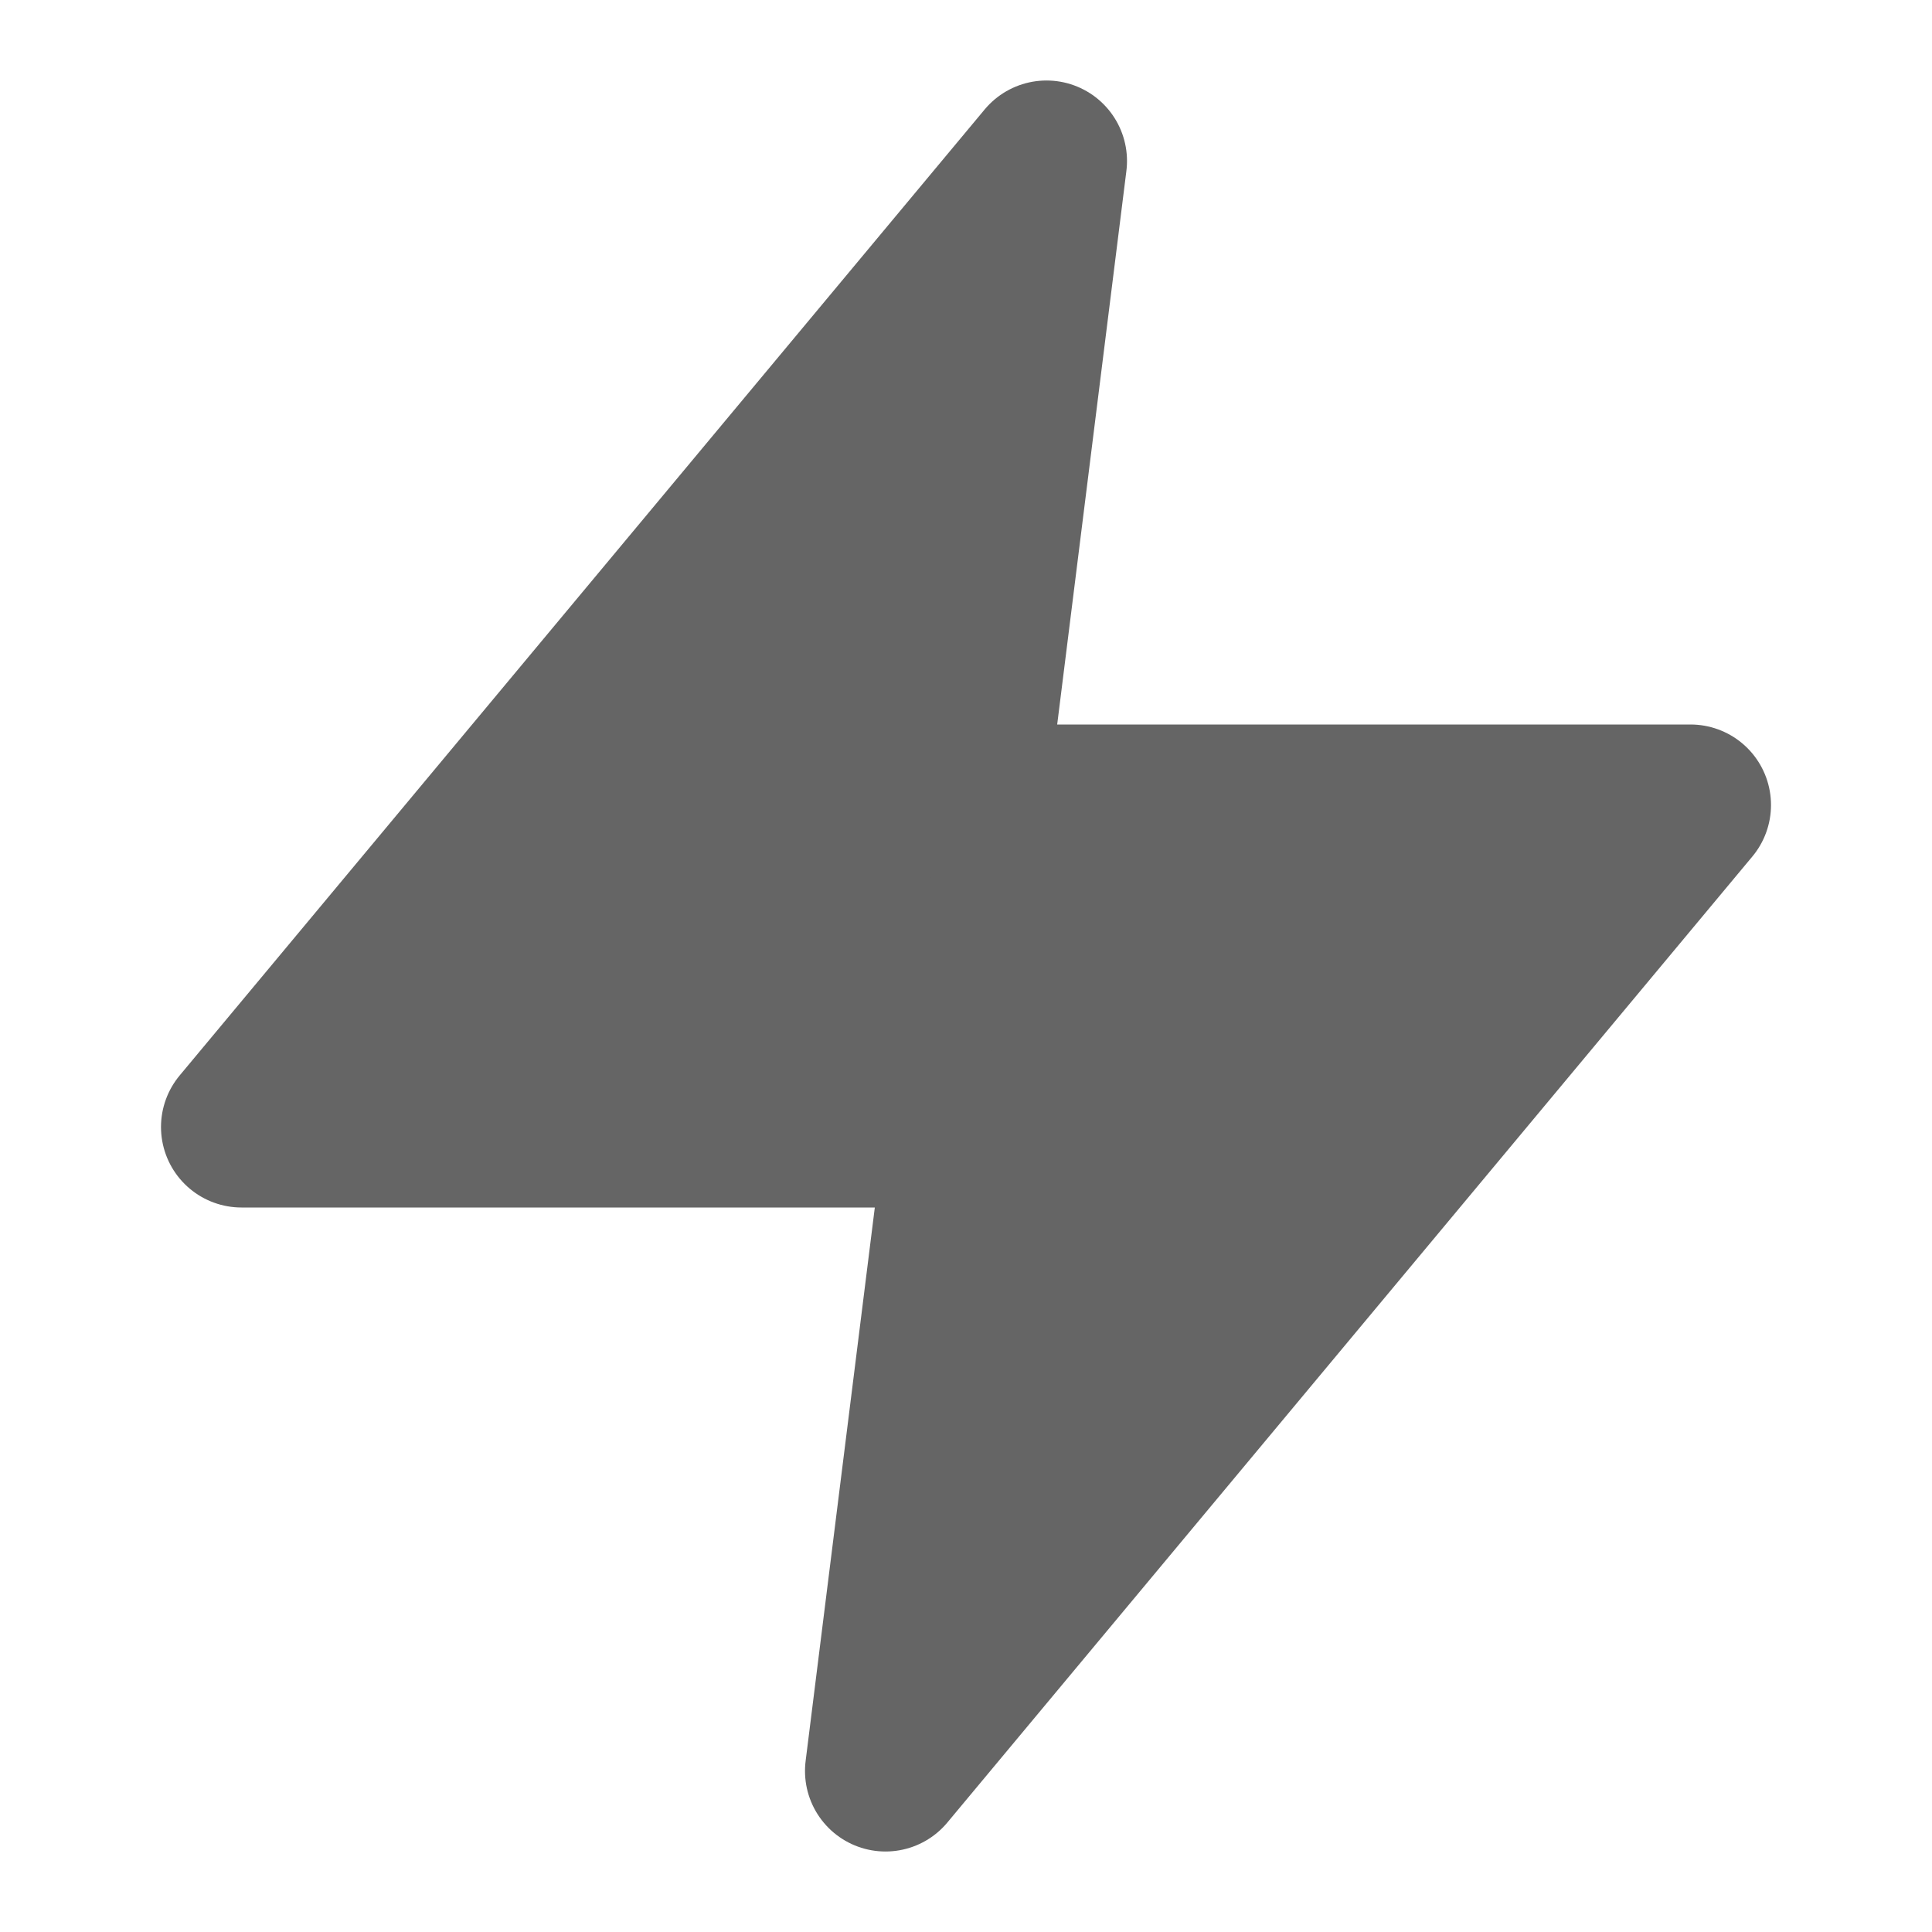
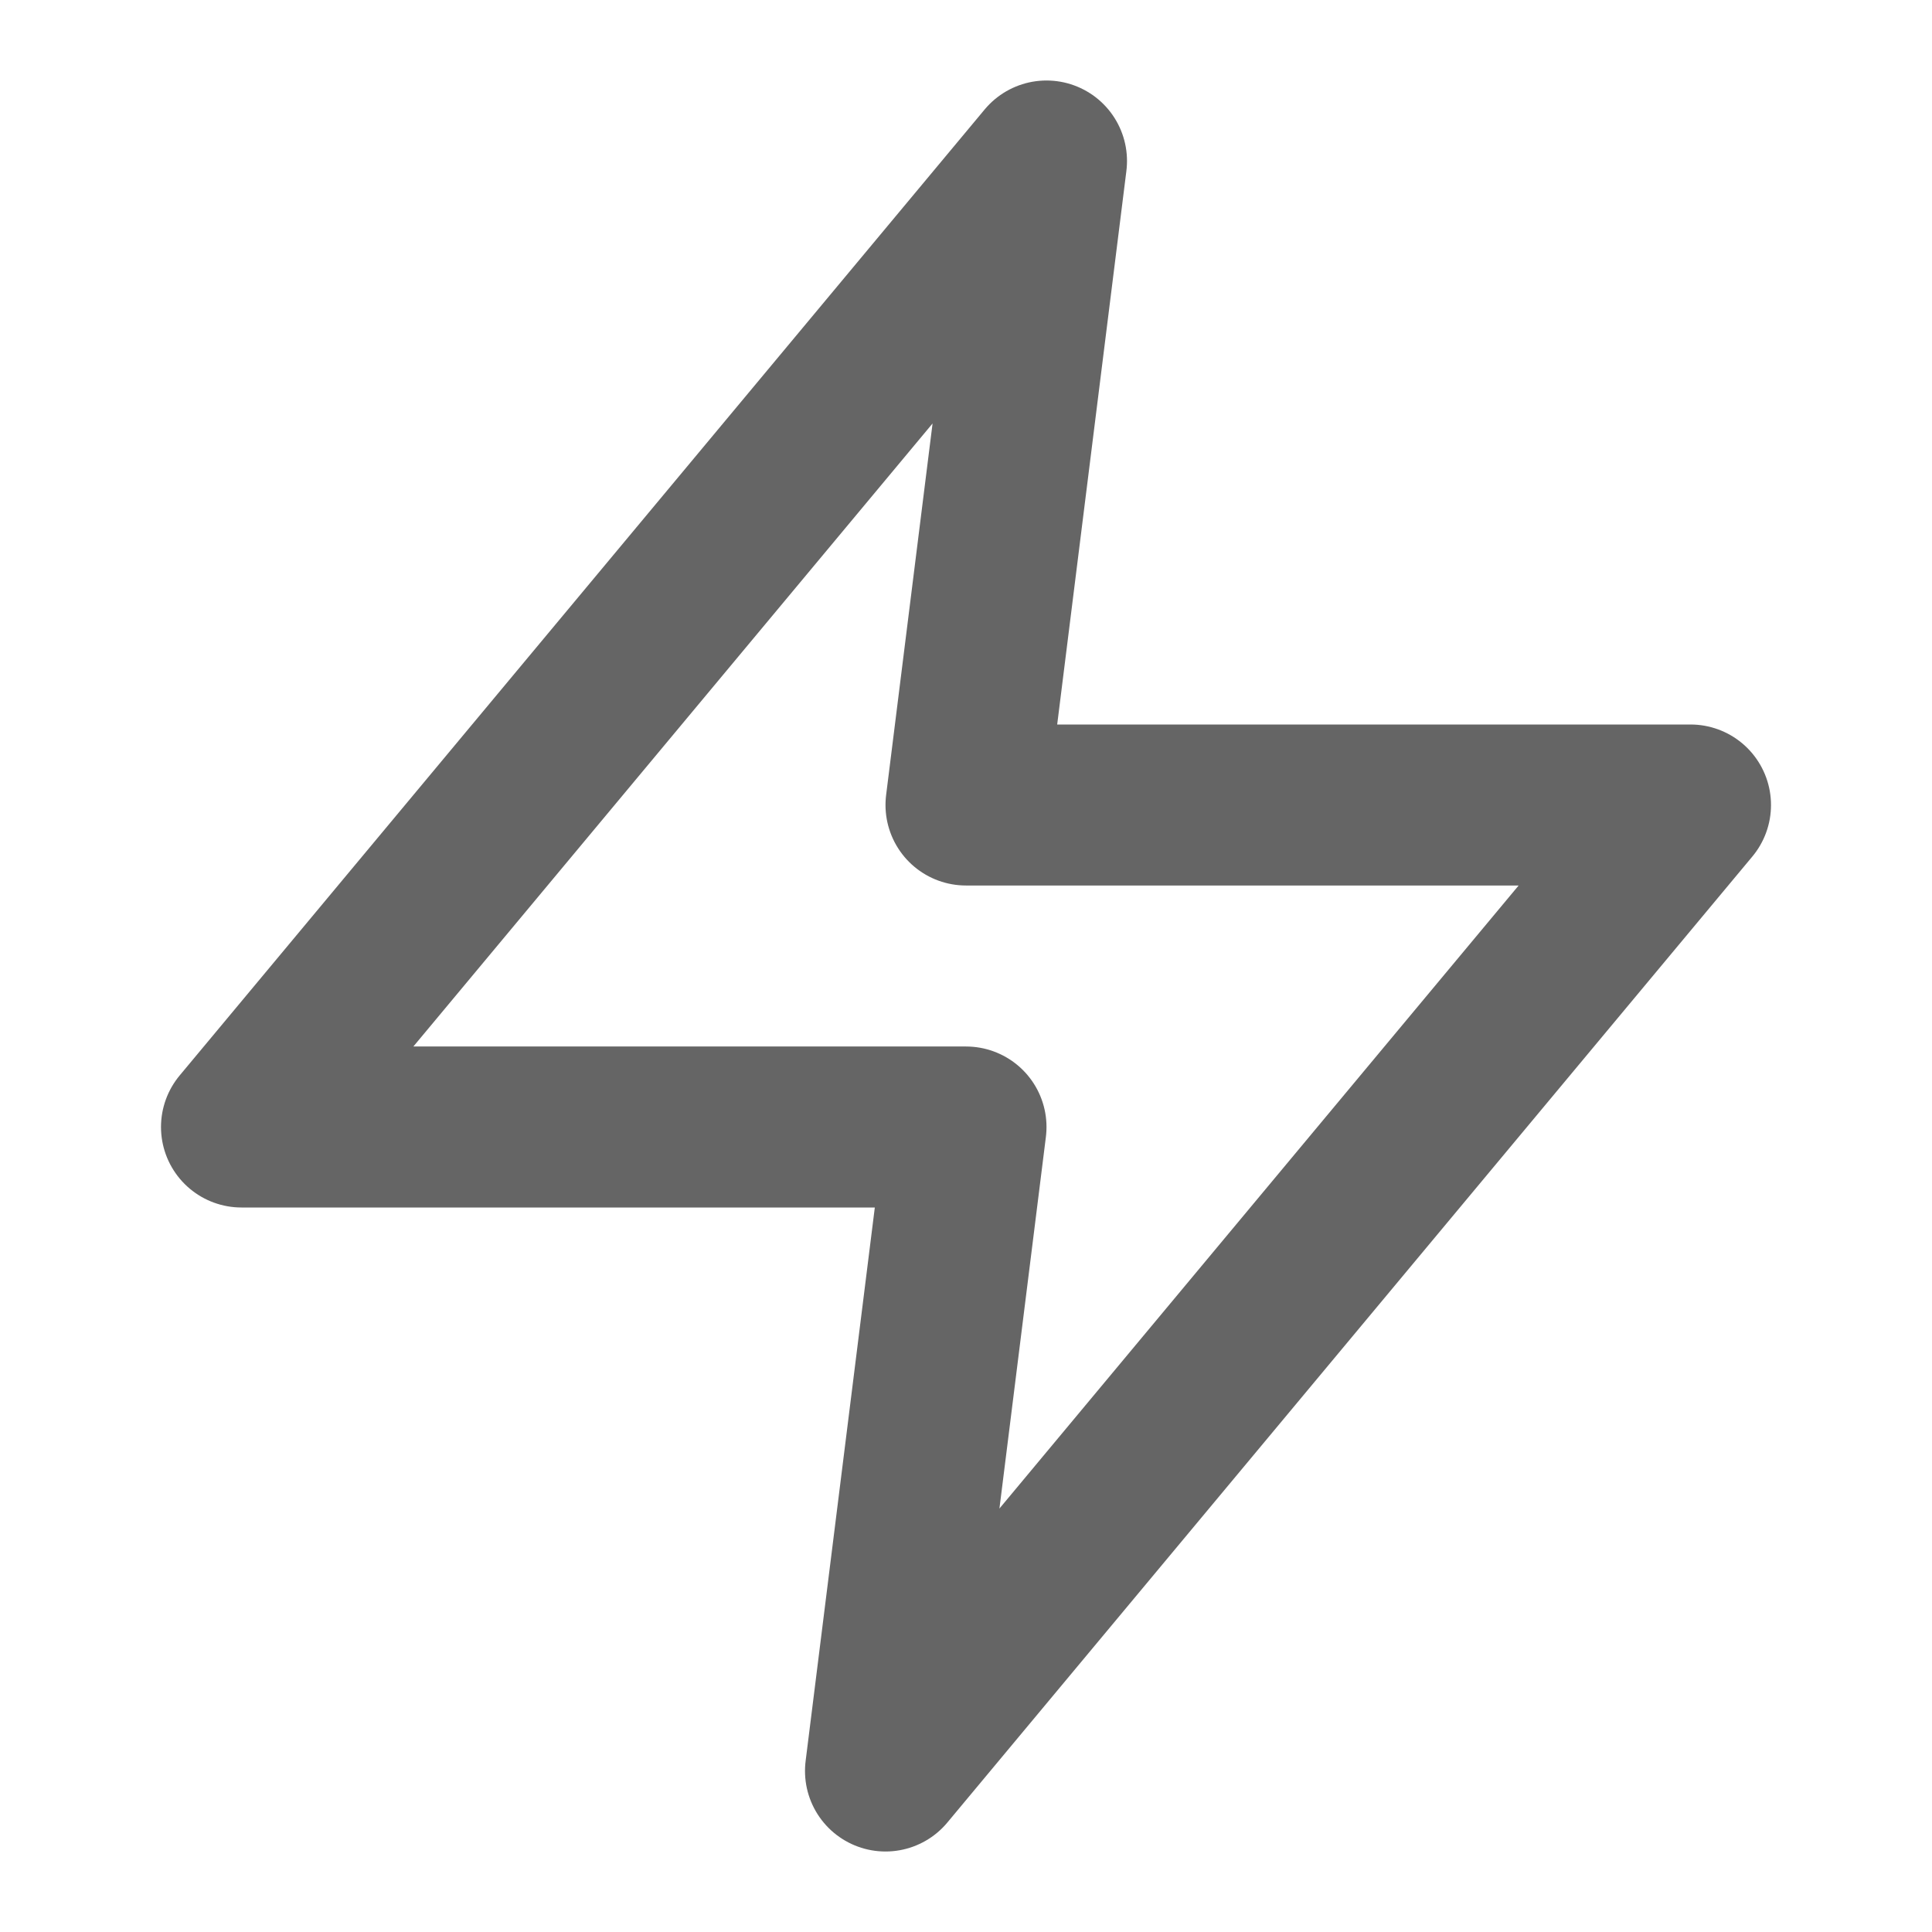
- <svg xmlns="http://www.w3.org/2000/svg" width="24" height="24" viewBox="0 0 24 24" fill="#656565" stroke="#656565" stroke-width="2" stroke-linecap="round" stroke-linejoin="round" class="feather feather-zap">
+ <svg xmlns="http://www.w3.org/2000/svg" width="24" height="24" viewBox="0 0 24 24" fill="none" stroke="#656565" stroke-width="2" stroke-linecap="round" stroke-linejoin="round" class="feather feather-zap">
  <polygon points="13 2 3 14 12 14 11 22 21 10 12 10 13 2" />
</svg>
